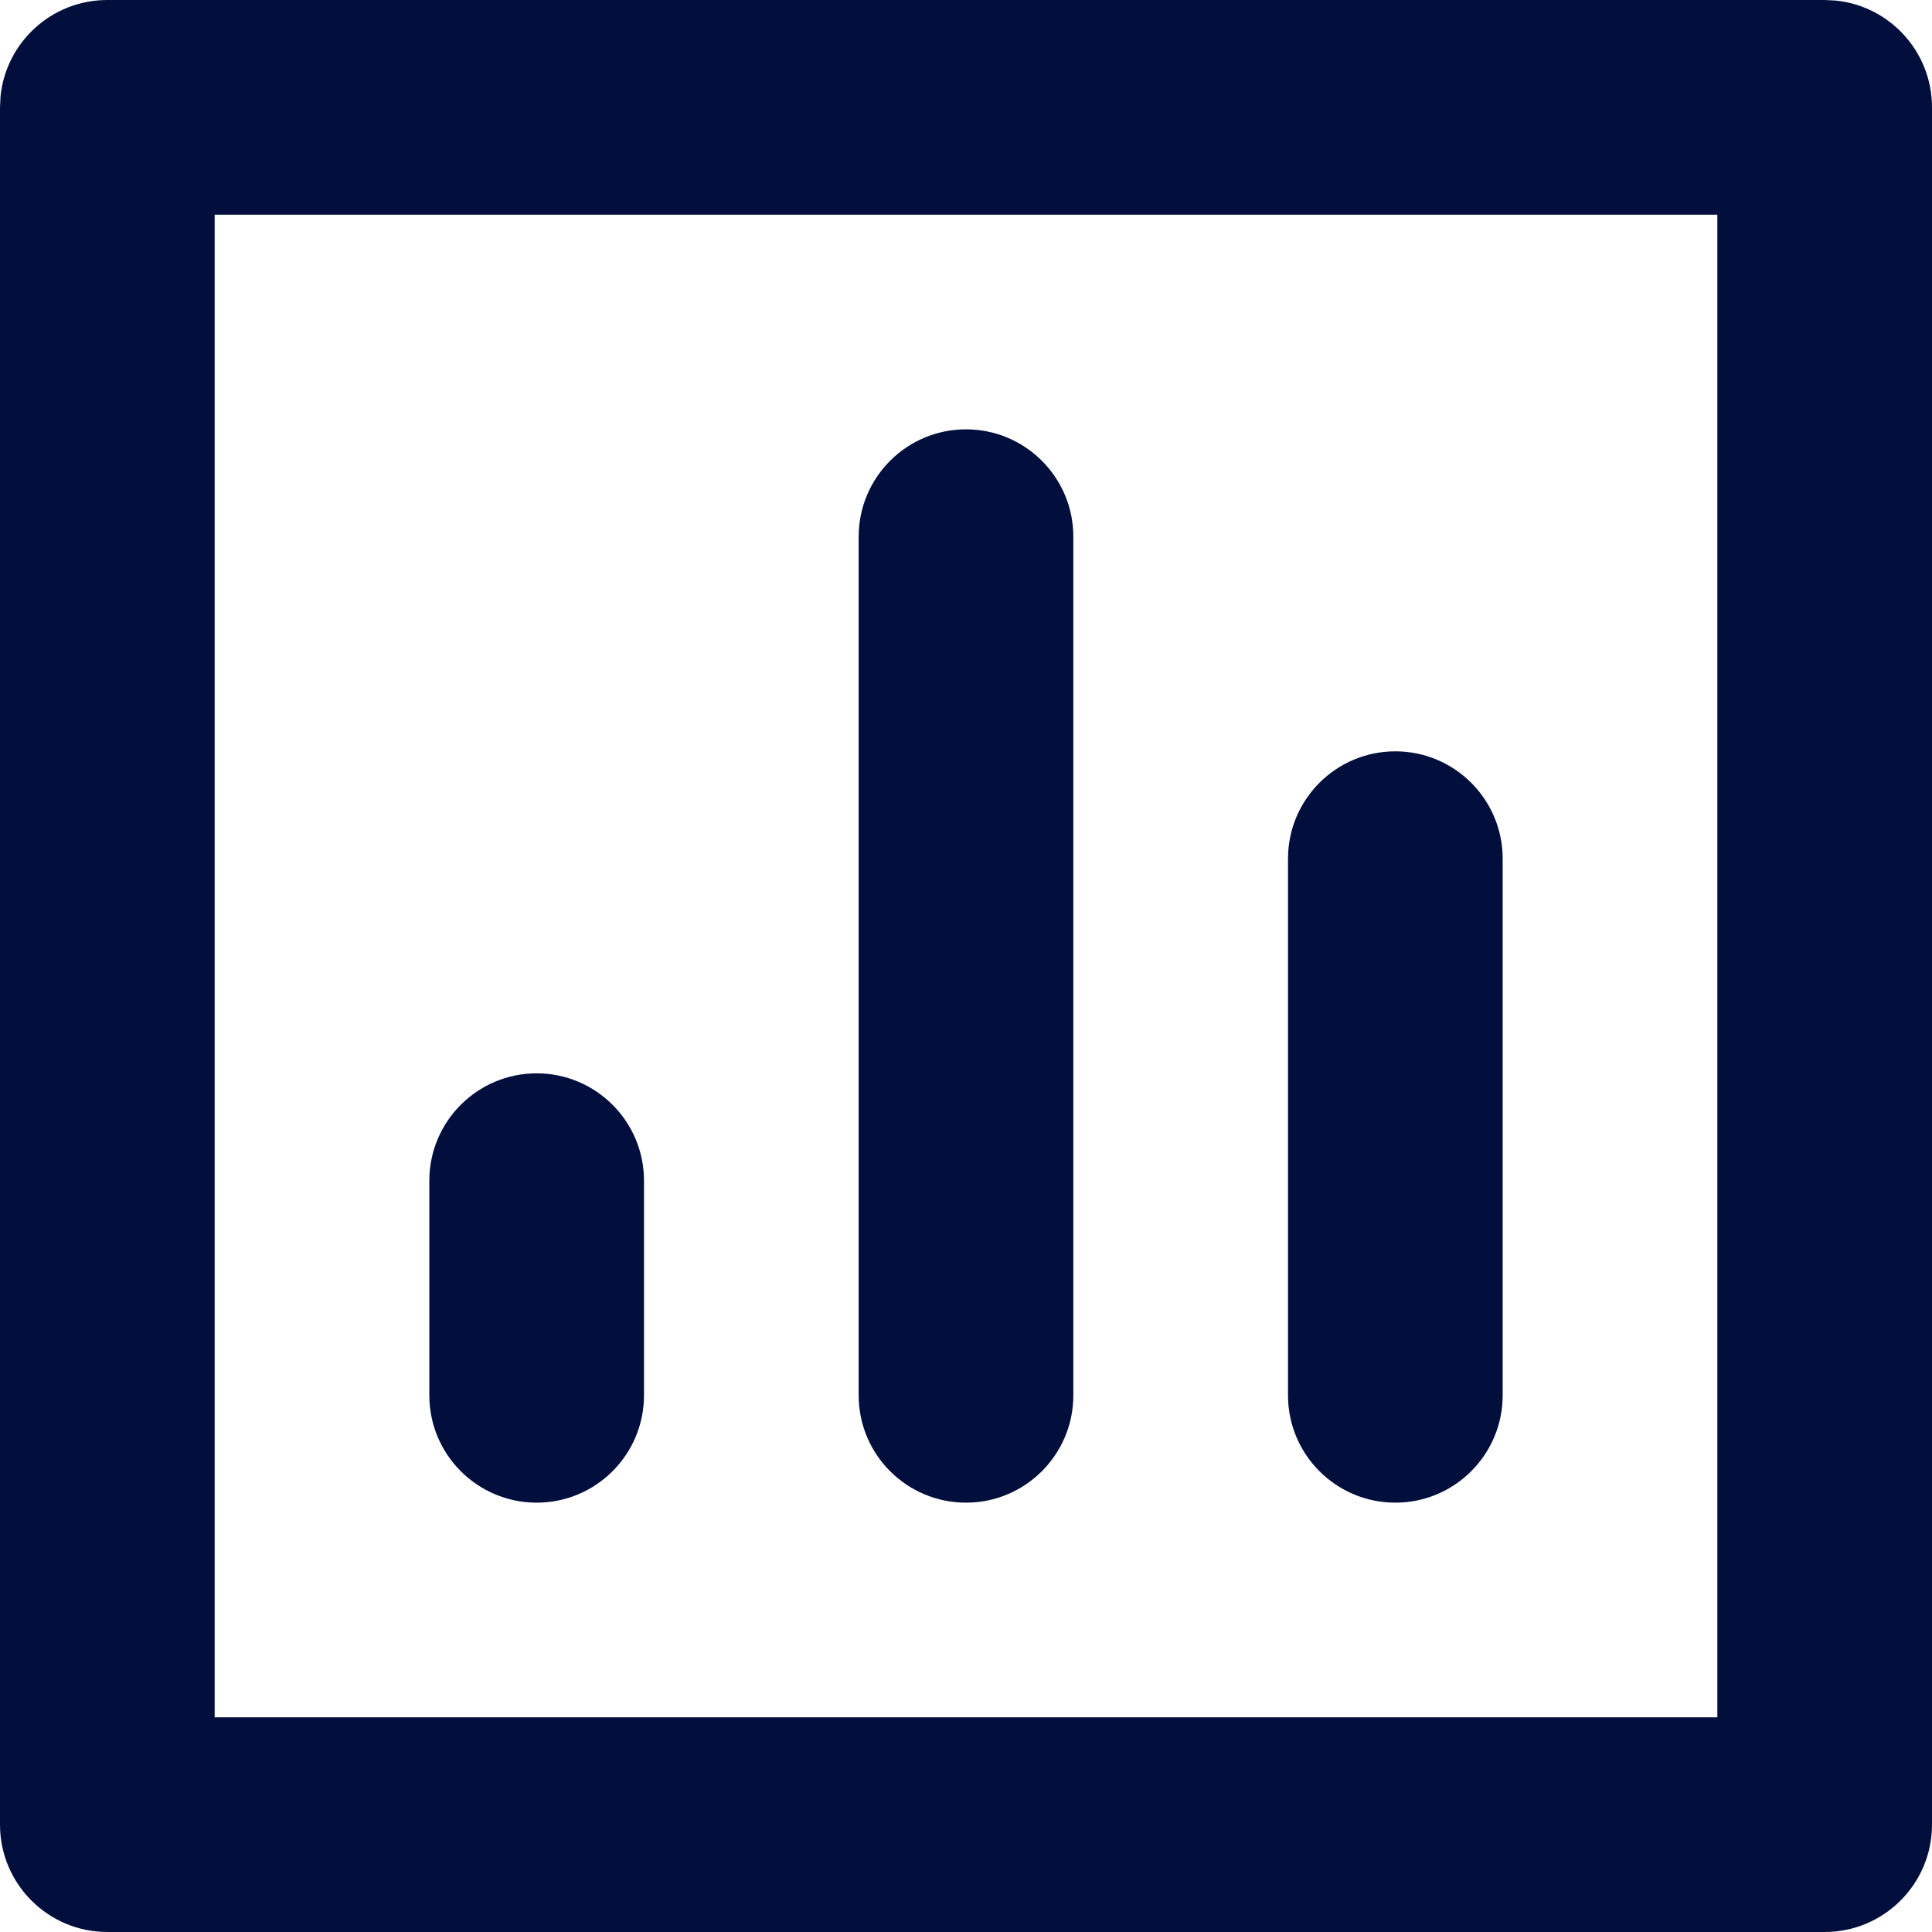
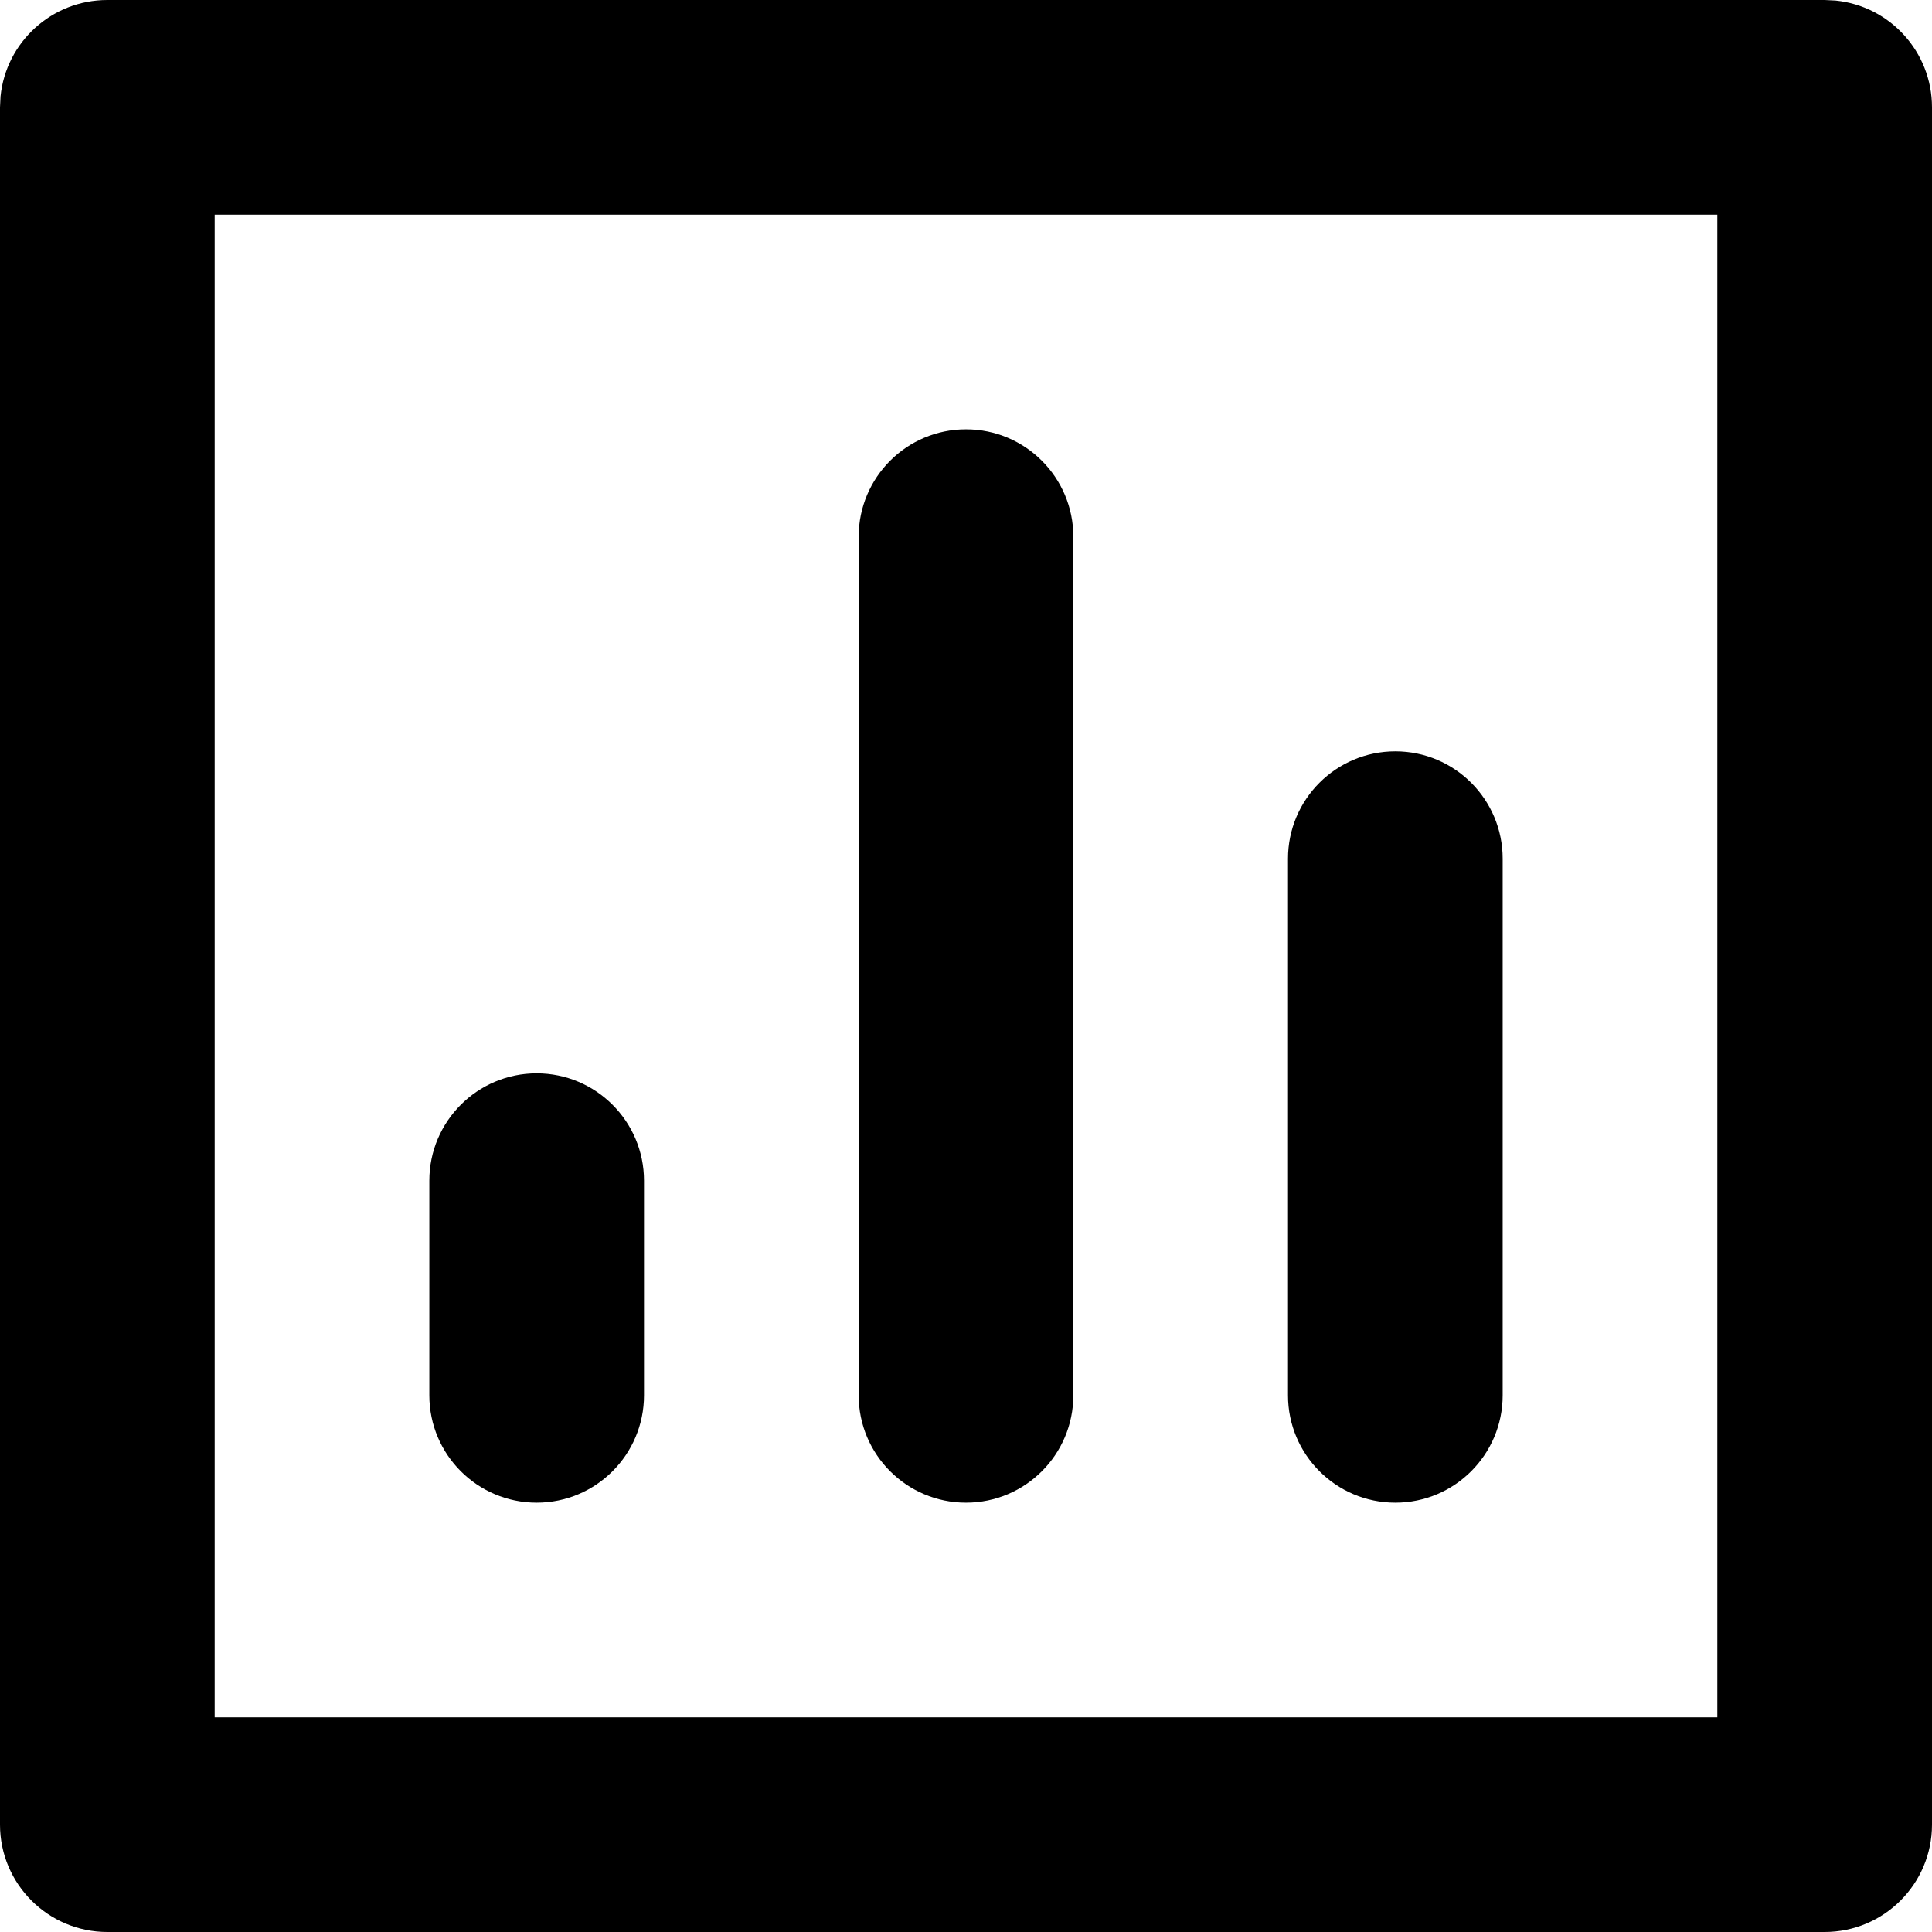
<svg xmlns="http://www.w3.org/2000/svg" width="18" height="18" viewBox="0 0 18 18" fill="none">
-   <path d="M17 0L17.102 0.005C17.607 0.056 18 0.482 18 1V17C18 17.552 17.552 18 17 18H1C0.448 18 0 17.552 0 17V1L0.005 0.897C0.056 0.393 0.482 0 1 0H17ZM2 16H16V2H2V16ZM4 13V11C4 10.448 4.448 10 5 10C5.552 10 6 10.448 6 11V13C6 13.552 5.552 14 5 14C4.448 14 4 13.552 4 13ZM8 13V5C8 4.448 8.448 4 9 4C9.552 4 10 4.448 10 5V13C10 13.552 9.552 14 9 14C8.448 14 8 13.552 8 13ZM12 13V8C12 7.448 12.448 7 13 7C13.552 7 14 7.448 14 8V13C14 13.552 13.552 14 13 14C12.448 14 12 13.552 12 13Z" fill="#020F3C" />
+   <path d="M17 0L17.102 0.005C17.607 0.056 18 0.482 18 1V17C18 17.552 17.552 18 17 18H1C0.448 18 0 17.552 0 17V1L0.005 0.897C0.056 0.393 0.482 0 1 0H17ZM2 16H16V2H2V16ZM4 13V11C4 10.448 4.448 10 5 10C5.552 10 6 10.448 6 11V13C6 13.552 5.552 14 5 14C4.448 14 4 13.552 4 13ZM8 13V5C8 4.448 8.448 4 9 4C9.552 4 10 4.448 10 5V13C10 13.552 9.552 14 9 14C8.448 14 8 13.552 8 13ZM12 13V8C12 7.448 12.448 7 13 7C13.552 7 14 7.448 14 8V13C14 13.552 13.552 14 13 14C12.448 14 12 13.552 12 13Z" fill="currentColor" />
</svg>
